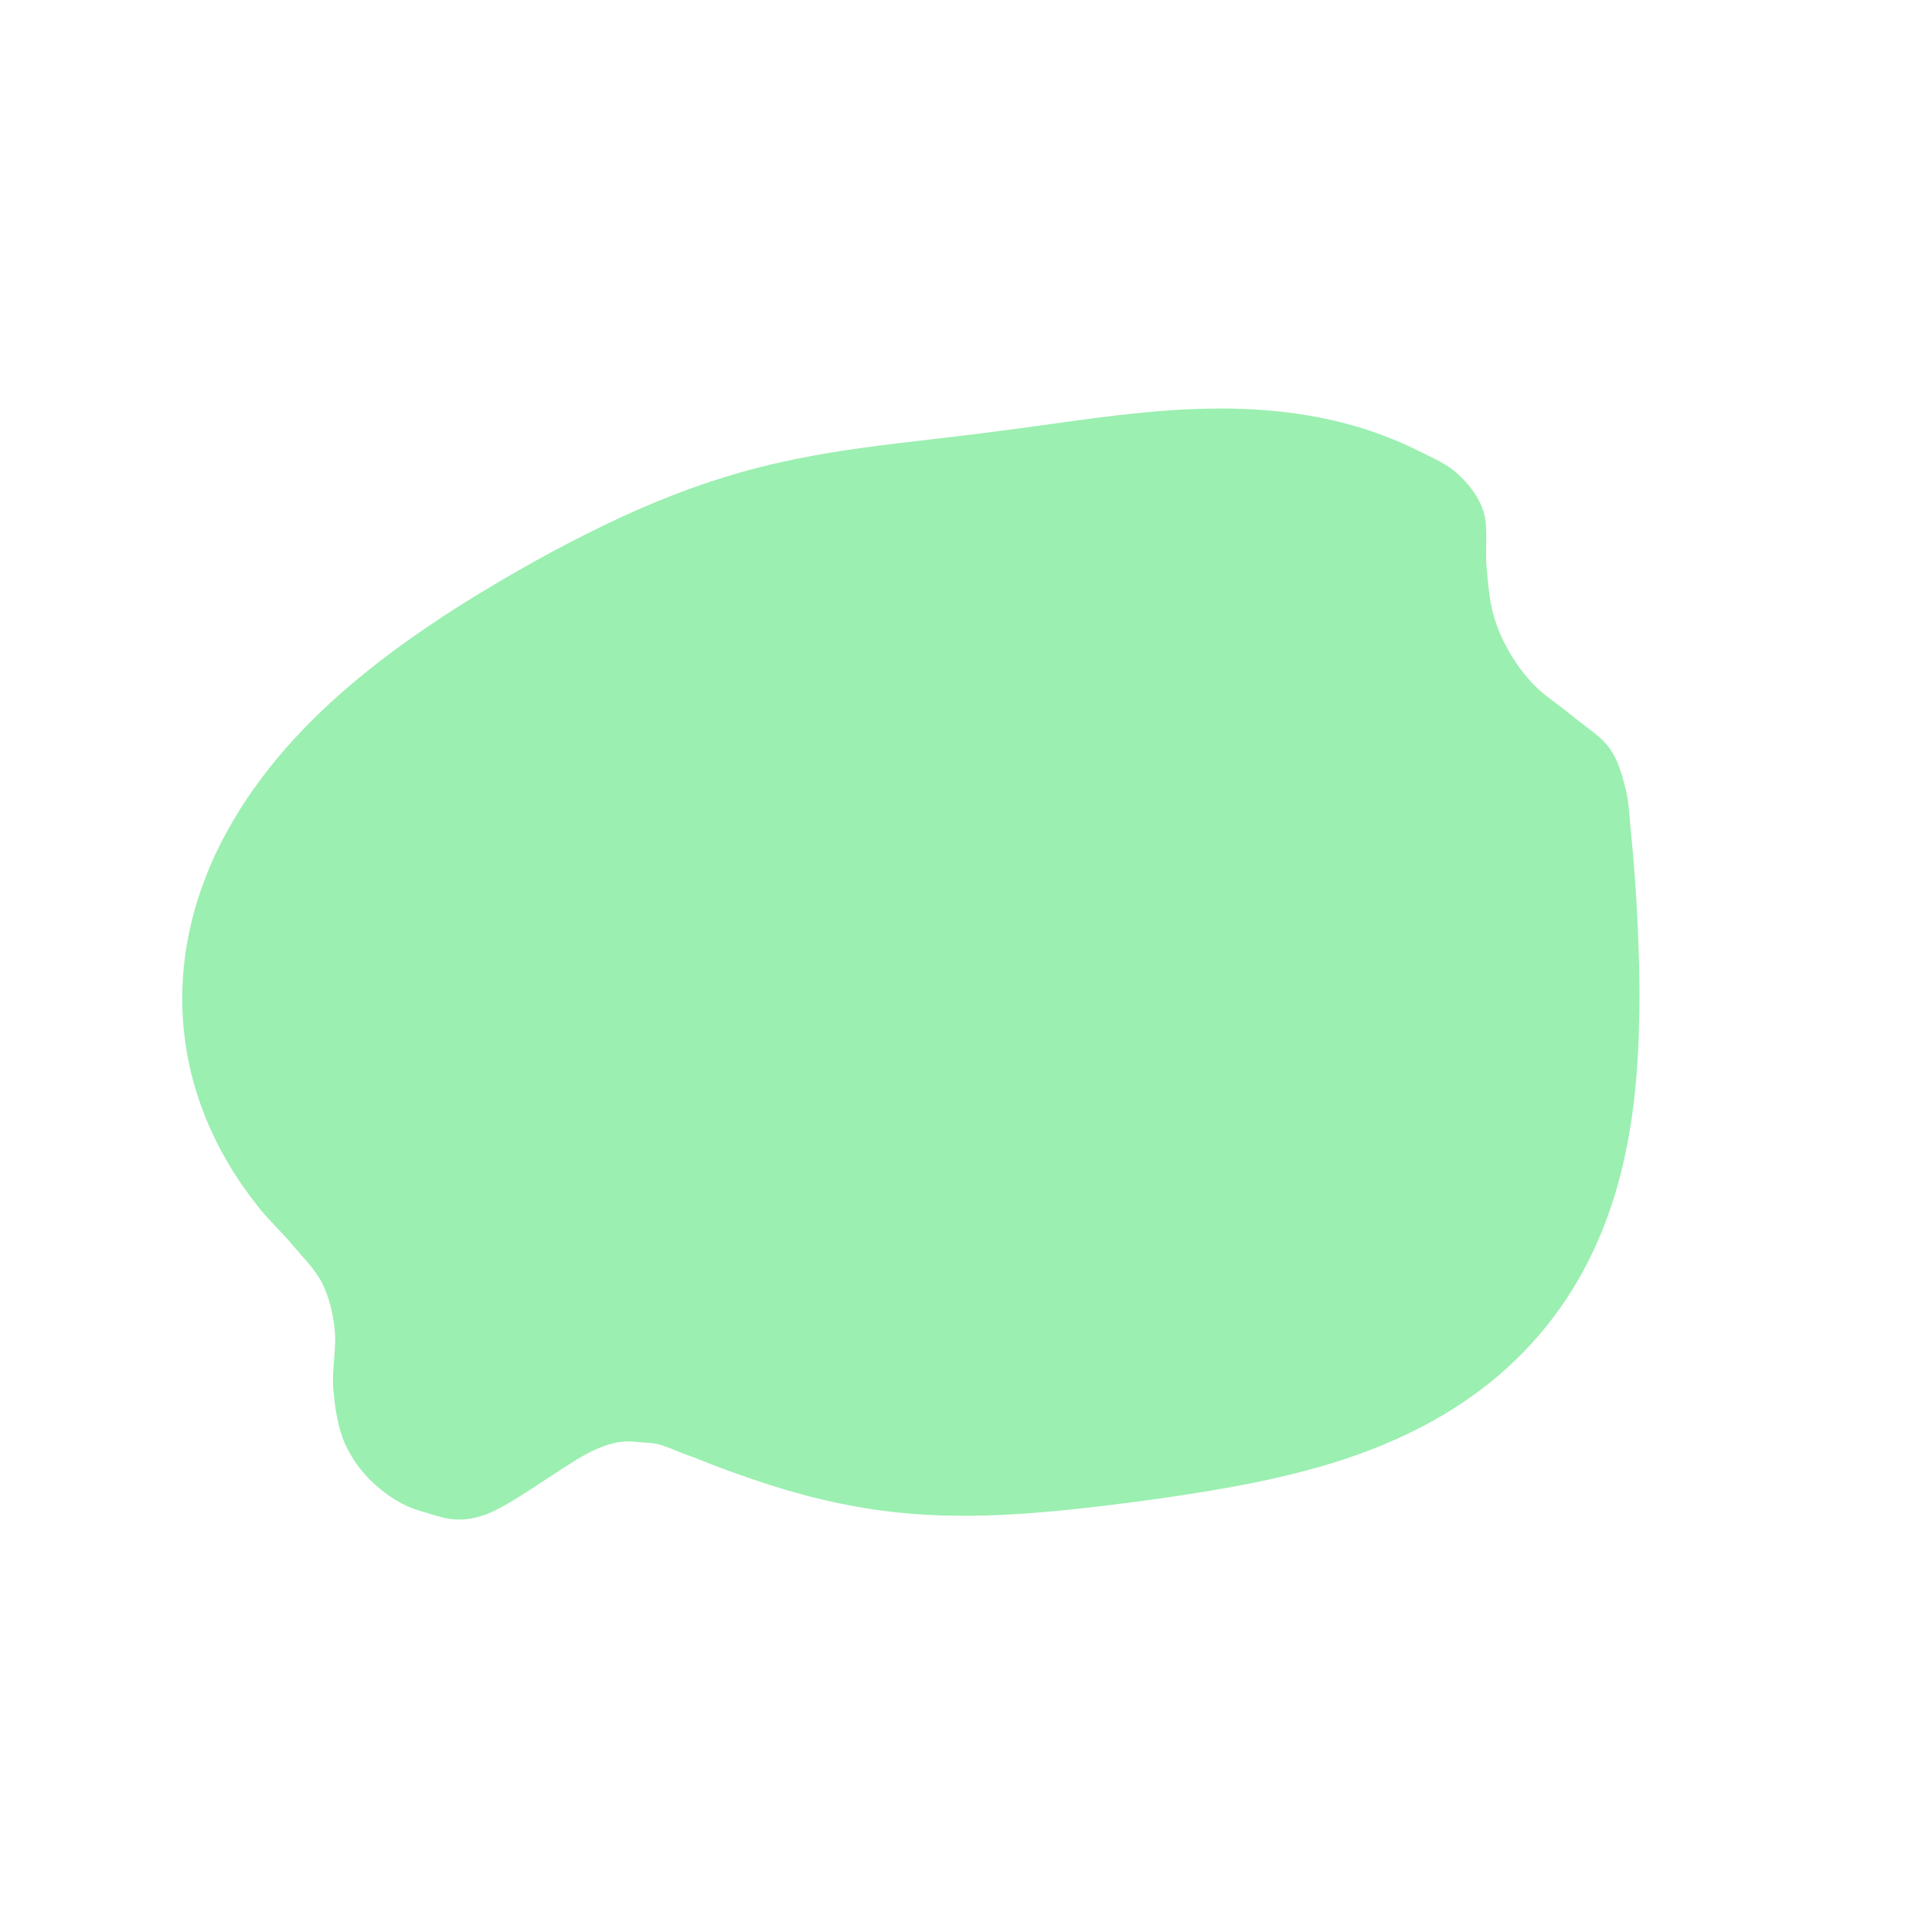
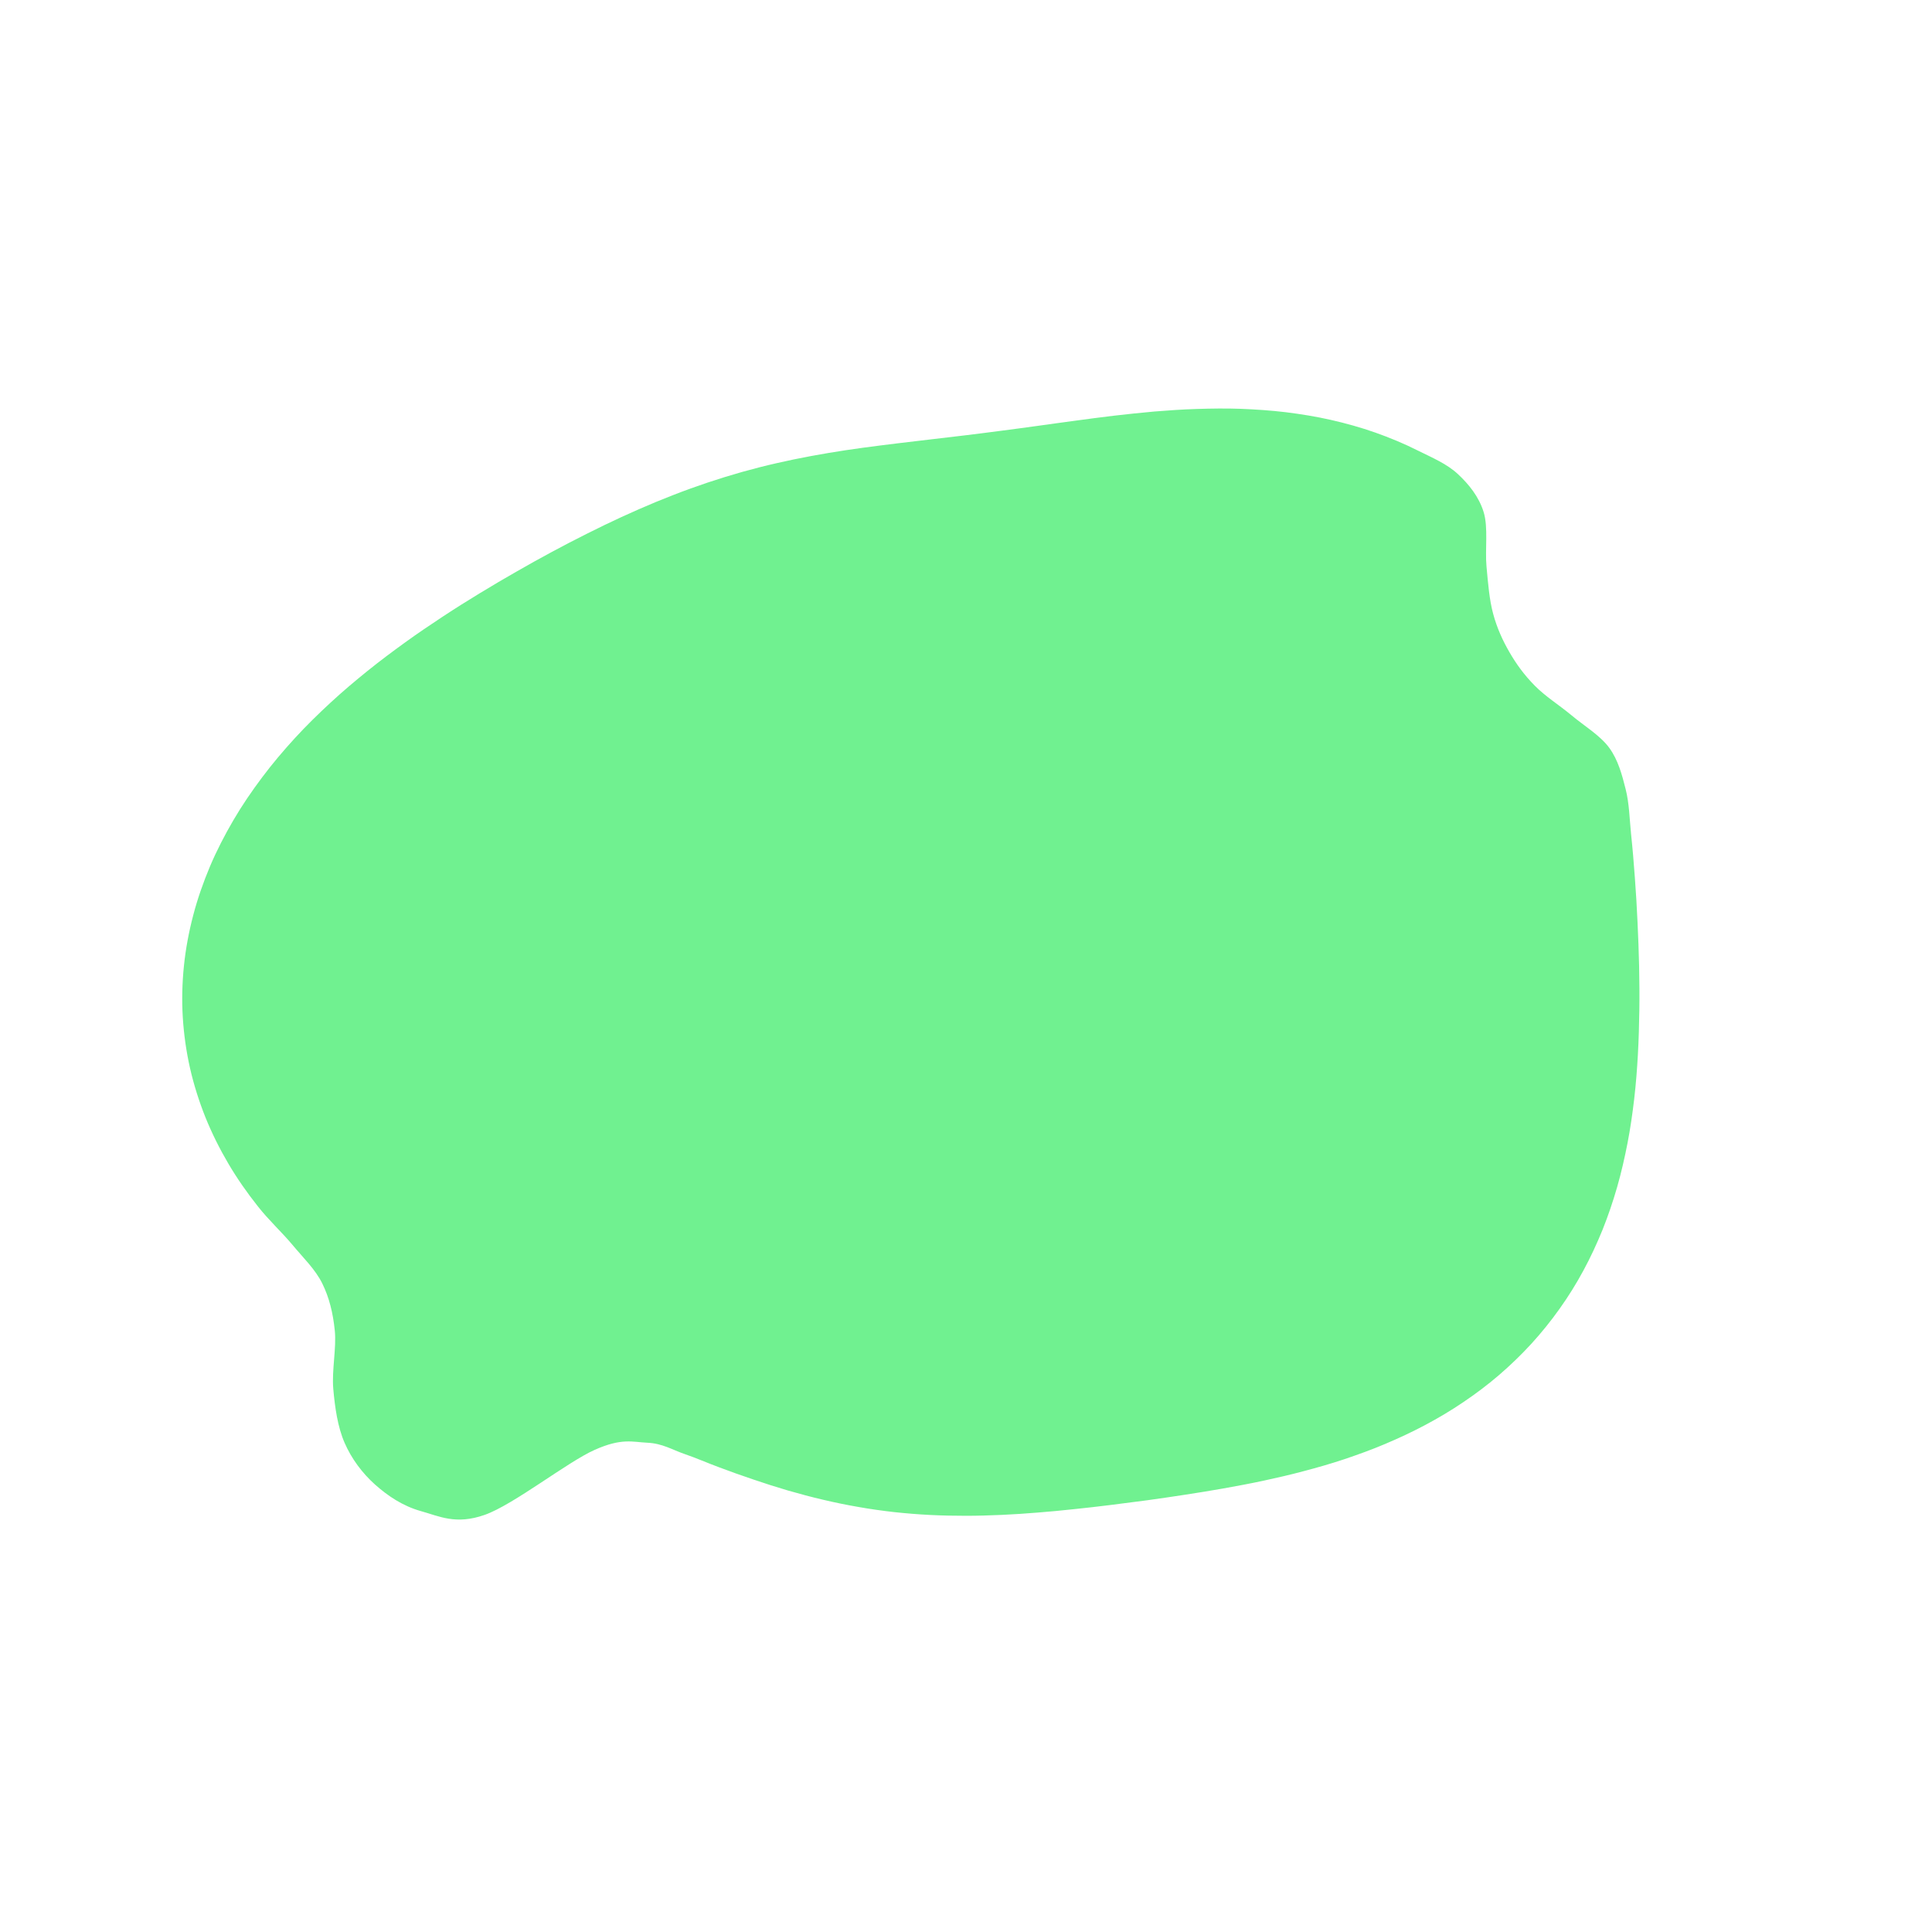
<svg xmlns="http://www.w3.org/2000/svg" viewBox="0 0 256 256">
-   <path fill="#9BEFB0" d="M217.19 128.00C217.23 129.95 217.25 131.89 217.22 133.85C217.19 135.80 217.14 137.76 217.03 139.72C216.92 141.68 216.77 143.65 216.54 145.61C216.31 147.57 216.03 149.54 215.65 151.49C215.27 153.43 214.83 155.38 214.28 157.29C213.73 159.20 213.09 161.09 212.35 162.94C211.60 164.78 210.76 166.60 209.81 168.35C208.87 170.09 207.81 171.80 206.66 173.41C205.51 175.03 204.25 176.59 202.91 178.06C201.57 179.52 200.13 180.91 198.63 182.20C197.13 183.49 195.53 184.69 193.90 185.79C192.27 186.90 190.56 187.91 188.83 188.83C187.10 189.75 185.32 190.58 183.54 191.33C181.76 192.09 179.94 192.74 178.14 193.35C176.34 193.95 174.52 194.47 172.73 194.94C170.94 195.42 169.14 195.83 167.38 196.21C165.61 196.59 163.86 196.91 162.14 197.22C160.41 197.53 158.71 197.80 157.02 198.06C155.34 198.32 153.68 198.56 152.03 198.79C150.38 199.01 148.76 199.22 147.14 199.42C145.52 199.62 143.92 199.81 142.32 199.97C140.72 200.14 139.13 200.30 137.53 200.42C135.94 200.55 134.36 200.66 132.77 200.73C131.18 200.80 129.59 200.85 128.00 200.85C126.41 200.85 124.82 200.82 123.23 200.74C121.64 200.66 120.06 200.53 118.47 200.36C116.89 200.18 115.31 199.96 113.74 199.68C112.17 199.41 110.61 199.09 109.05 198.72C107.49 198.36 105.95 197.94 104.41 197.50C102.87 197.05 101.34 196.56 99.82 196.04C98.29 195.53 96.77 194.98 95.25 194.41C93.73 193.85 92.25 193.19 90.67 192.65C89.10 192.11 87.77 191.26 85.79 191.17C83.82 191.08 82.40 190.51 78.81 192.11C75.21 193.70 68.06 199.38 64.22 200.73C60.38 202.08 58.20 200.90 55.77 200.23C53.35 199.55 51.36 198.20 49.67 196.69C47.99 195.18 46.58 193.29 45.66 191.18C44.74 189.07 44.38 186.50 44.16 184.02C43.95 181.54 44.60 178.61 44.36 176.29C44.12 173.96 43.63 171.95 42.70 170.06C41.77 168.18 40.18 166.67 38.76 164.96C37.34 163.26 35.58 161.65 34.17 159.85C32.75 158.06 31.42 156.16 30.26 154.19C29.10 152.22 28.07 150.15 27.22 148.05C26.38 145.94 25.68 143.74 25.18 141.54C24.68 139.33 24.36 137.06 24.22 134.80C24.08 132.55 24.14 130.25 24.37 128.00C24.60 125.75 25.02 123.49 25.60 121.29C26.17 119.09 26.94 116.91 27.82 114.81C28.71 112.71 29.77 110.66 30.92 108.69C32.07 106.72 33.37 104.82 34.73 103.01C36.09 101.19 37.56 99.46 39.07 97.81C40.58 96.16 42.18 94.60 43.78 93.12C45.39 91.63 47.05 90.23 48.70 88.90C50.36 87.56 52.04 86.31 53.70 85.11C55.37 83.90 57.04 82.78 58.69 81.69C60.34 80.60 61.98 79.58 63.60 78.59C65.22 77.60 66.83 76.66 68.42 75.75C70.00 74.84 71.57 73.97 73.13 73.13C74.69 72.29 76.23 71.49 77.77 70.72C79.30 69.95 80.83 69.21 82.35 68.51C83.88 67.81 85.40 67.14 86.92 66.51C88.44 65.89 89.96 65.29 91.48 64.74C93.00 64.19 94.52 63.68 96.05 63.21C97.57 62.74 99.10 62.31 100.63 61.92C102.16 61.53 103.69 61.19 105.21 60.87C106.74 60.55 108.26 60.28 109.78 60.02C111.31 59.76 112.82 59.54 114.34 59.33C115.86 59.12 117.37 58.94 118.88 58.75C120.40 58.56 121.91 58.39 123.43 58.21C124.95 58.03 126.46 57.86 128.00 57.67C129.54 57.48 131.08 57.29 132.65 57.08C134.22 56.88 135.80 56.66 137.42 56.44C139.04 56.22 140.68 55.98 142.37 55.76C144.06 55.53 145.77 55.30 147.54 55.09C149.30 54.89 151.10 54.69 152.94 54.53C154.78 54.38 156.66 54.25 158.57 54.19C160.49 54.13 162.44 54.10 164.41 54.17C166.37 54.25 168.37 54.38 170.37 54.62C172.36 54.87 174.37 55.19 176.35 55.64C178.33 56.09 180.31 56.64 182.24 57.32C184.16 58.00 186.07 58.79 187.89 59.71C189.72 60.62 191.73 61.46 193.18 62.82C194.63 64.17 195.96 65.81 196.59 67.85C197.22 69.89 196.76 72.83 196.97 75.07C197.18 77.32 197.34 79.44 197.85 81.33C198.36 83.22 199.10 84.84 200.01 86.42C200.93 88.01 201.98 89.45 203.35 90.84C204.71 92.24 206.57 93.40 208.22 94.77C209.86 96.15 212.02 97.44 213.22 99.07C214.42 100.71 214.93 102.68 215.41 104.58C215.89 106.48 215.92 108.51 216.12 110.47C216.33 112.43 216.49 114.38 216.63 116.33C216.78 118.28 216.89 120.22 216.98 122.17C217.07 124.11 217.15 126.05 217.19 128.00Z" />
+   <path fill="#70F190" d="M217.19 128.00C217.23 129.95 217.25 131.89 217.22 133.85C217.19 135.80 217.14 137.76 217.03 139.72C216.92 141.68 216.77 143.65 216.54 145.61C216.31 147.57 216.03 149.54 215.65 151.49C215.27 153.43 214.83 155.38 214.28 157.29C213.73 159.20 213.09 161.09 212.35 162.94C211.60 164.78 210.76 166.60 209.81 168.35C208.87 170.09 207.81 171.80 206.66 173.41C205.51 175.03 204.25 176.59 202.91 178.06C201.57 179.52 200.13 180.91 198.63 182.20C197.13 183.49 195.53 184.69 193.90 185.79C192.27 186.90 190.56 187.91 188.83 188.83C187.10 189.75 185.32 190.58 183.54 191.33C181.76 192.09 179.94 192.74 178.14 193.35C176.34 193.95 174.52 194.47 172.73 194.94C170.94 195.42 169.14 195.83 167.38 196.21C165.61 196.59 163.86 196.91 162.14 197.22C160.41 197.53 158.71 197.80 157.02 198.06C155.34 198.32 153.68 198.56 152.03 198.79C150.38 199.01 148.76 199.22 147.14 199.42C145.52 199.62 143.92 199.81 142.32 199.97C140.72 200.14 139.13 200.30 137.53 200.42C135.94 200.55 134.36 200.66 132.77 200.73C131.18 200.80 129.59 200.85 128.00 200.85C126.41 200.85 124.82 200.82 123.23 200.74C121.64 200.66 120.06 200.53 118.47 200.36C116.89 200.18 115.31 199.96 113.74 199.68C112.17 199.41 110.61 199.09 109.05 198.72C107.49 198.36 105.95 197.94 104.41 197.50C102.87 197.05 101.34 196.56 99.82 196.04C98.29 195.53 96.77 194.98 95.25 194.41C93.73 193.85 92.25 193.19 90.67 192.65C89.10 192.11 87.77 191.26 85.79 191.17C83.82 191.08 82.40 190.51 78.81 192.11C75.21 193.70 68.06 199.38 64.22 200.73C60.38 202.08 58.20 200.90 55.77 200.23C53.35 199.55 51.36 198.20 49.67 196.69C47.99 195.18 46.58 193.29 45.66 191.18C44.74 189.07 44.38 186.50 44.16 184.02C43.95 181.54 44.60 178.61 44.36 176.29C44.12 173.96 43.63 171.95 42.70 170.06C41.77 168.18 40.18 166.67 38.76 164.96C37.34 163.26 35.58 161.65 34.17 159.85C32.75 158.06 31.42 156.16 30.26 154.19C29.10 152.22 28.07 150.15 27.22 148.05C26.38 145.94 25.68 143.74 25.18 141.54C24.68 139.33 24.36 137.06 24.22 134.80C24.08 132.55 24.14 130.25 24.37 128.00C24.60 125.75 25.02 123.49 25.60 121.29C26.17 119.09 26.94 116.91 27.82 114.81C28.71 112.71 29.77 110.66 30.92 108.69C32.07 106.72 33.37 104.82 34.73 103.01C36.09 101.19 37.56 99.46 39.07 97.81C40.58 96.16 42.18 94.60 43.78 93.12C45.39 91.63 47.05 90.23 48.70 88.90C50.36 87.56 52.04 86.31 53.70 85.11C55.37 83.90 57.04 82.78 58.69 81.69C60.34 80.60 61.98 79.58 63.60 78.59C65.22 77.60 66.83 76.66 68.42 75.75C70.00 74.84 71.57 73.97 73.13 73.13C74.69 72.29 76.23 71.49 77.77 70.72C79.30 69.95 80.83 69.21 82.35 68.51C83.88 67.81 85.40 67.14 86.92 66.51C88.44 65.89 89.96 65.29 91.48 64.74C93.00 64.19 94.52 63.68 96.05 63.21C97.57 62.74 99.10 62.31 100.63 61.92C102.16 61.53 103.69 61.19 105.21 60.87C106.74 60.55 108.26 60.28 109.78 60.02C111.31 59.76 112.82 59.54 114.34 59.33C115.86 59.12 117.37 58.94 118.88 58.75C120.40 58.56 121.91 58.39 123.43 58.21C124.95 58.03 126.46 57.86 128.00 57.67C129.54 57.48 131.08 57.29 132.65 57.08C134.22 56.88 135.80 56.66 137.42 56.44C139.04 56.22 140.68 55.98 142.37 55.76C144.06 55.53 145.77 55.30 147.54 55.09C149.30 54.89 151.10 54.69 152.94 54.53C154.78 54.38 156.66 54.25 158.57 54.19C160.49 54.13 162.44 54.10 164.41 54.17C166.37 54.25 168.37 54.38 170.37 54.62C172.36 54.87 174.37 55.19 176.35 55.64C178.33 56.09 180.31 56.64 182.24 57.32C184.16 58.00 186.07 58.79 187.89 59.71C189.72 60.62 191.73 61.46 193.18 62.82C194.63 64.17 195.96 65.81 196.59 67.85C197.22 69.89 196.76 72.83 196.97 75.07C197.18 77.32 197.34 79.44 197.85 81.33C198.36 83.22 199.10 84.84 200.01 86.42C200.93 88.01 201.98 89.45 203.35 90.84C204.71 92.24 206.57 93.40 208.22 94.77C209.86 96.15 212.02 97.44 213.22 99.07C214.42 100.71 214.93 102.68 215.41 104.58C215.89 106.48 215.92 108.51 216.12 110.47C216.33 112.43 216.49 114.38 216.63 116.33C216.78 118.28 216.89 120.22 216.98 122.17C217.07 124.11 217.15 126.05 217.19 128.00Z" />
</svg>
